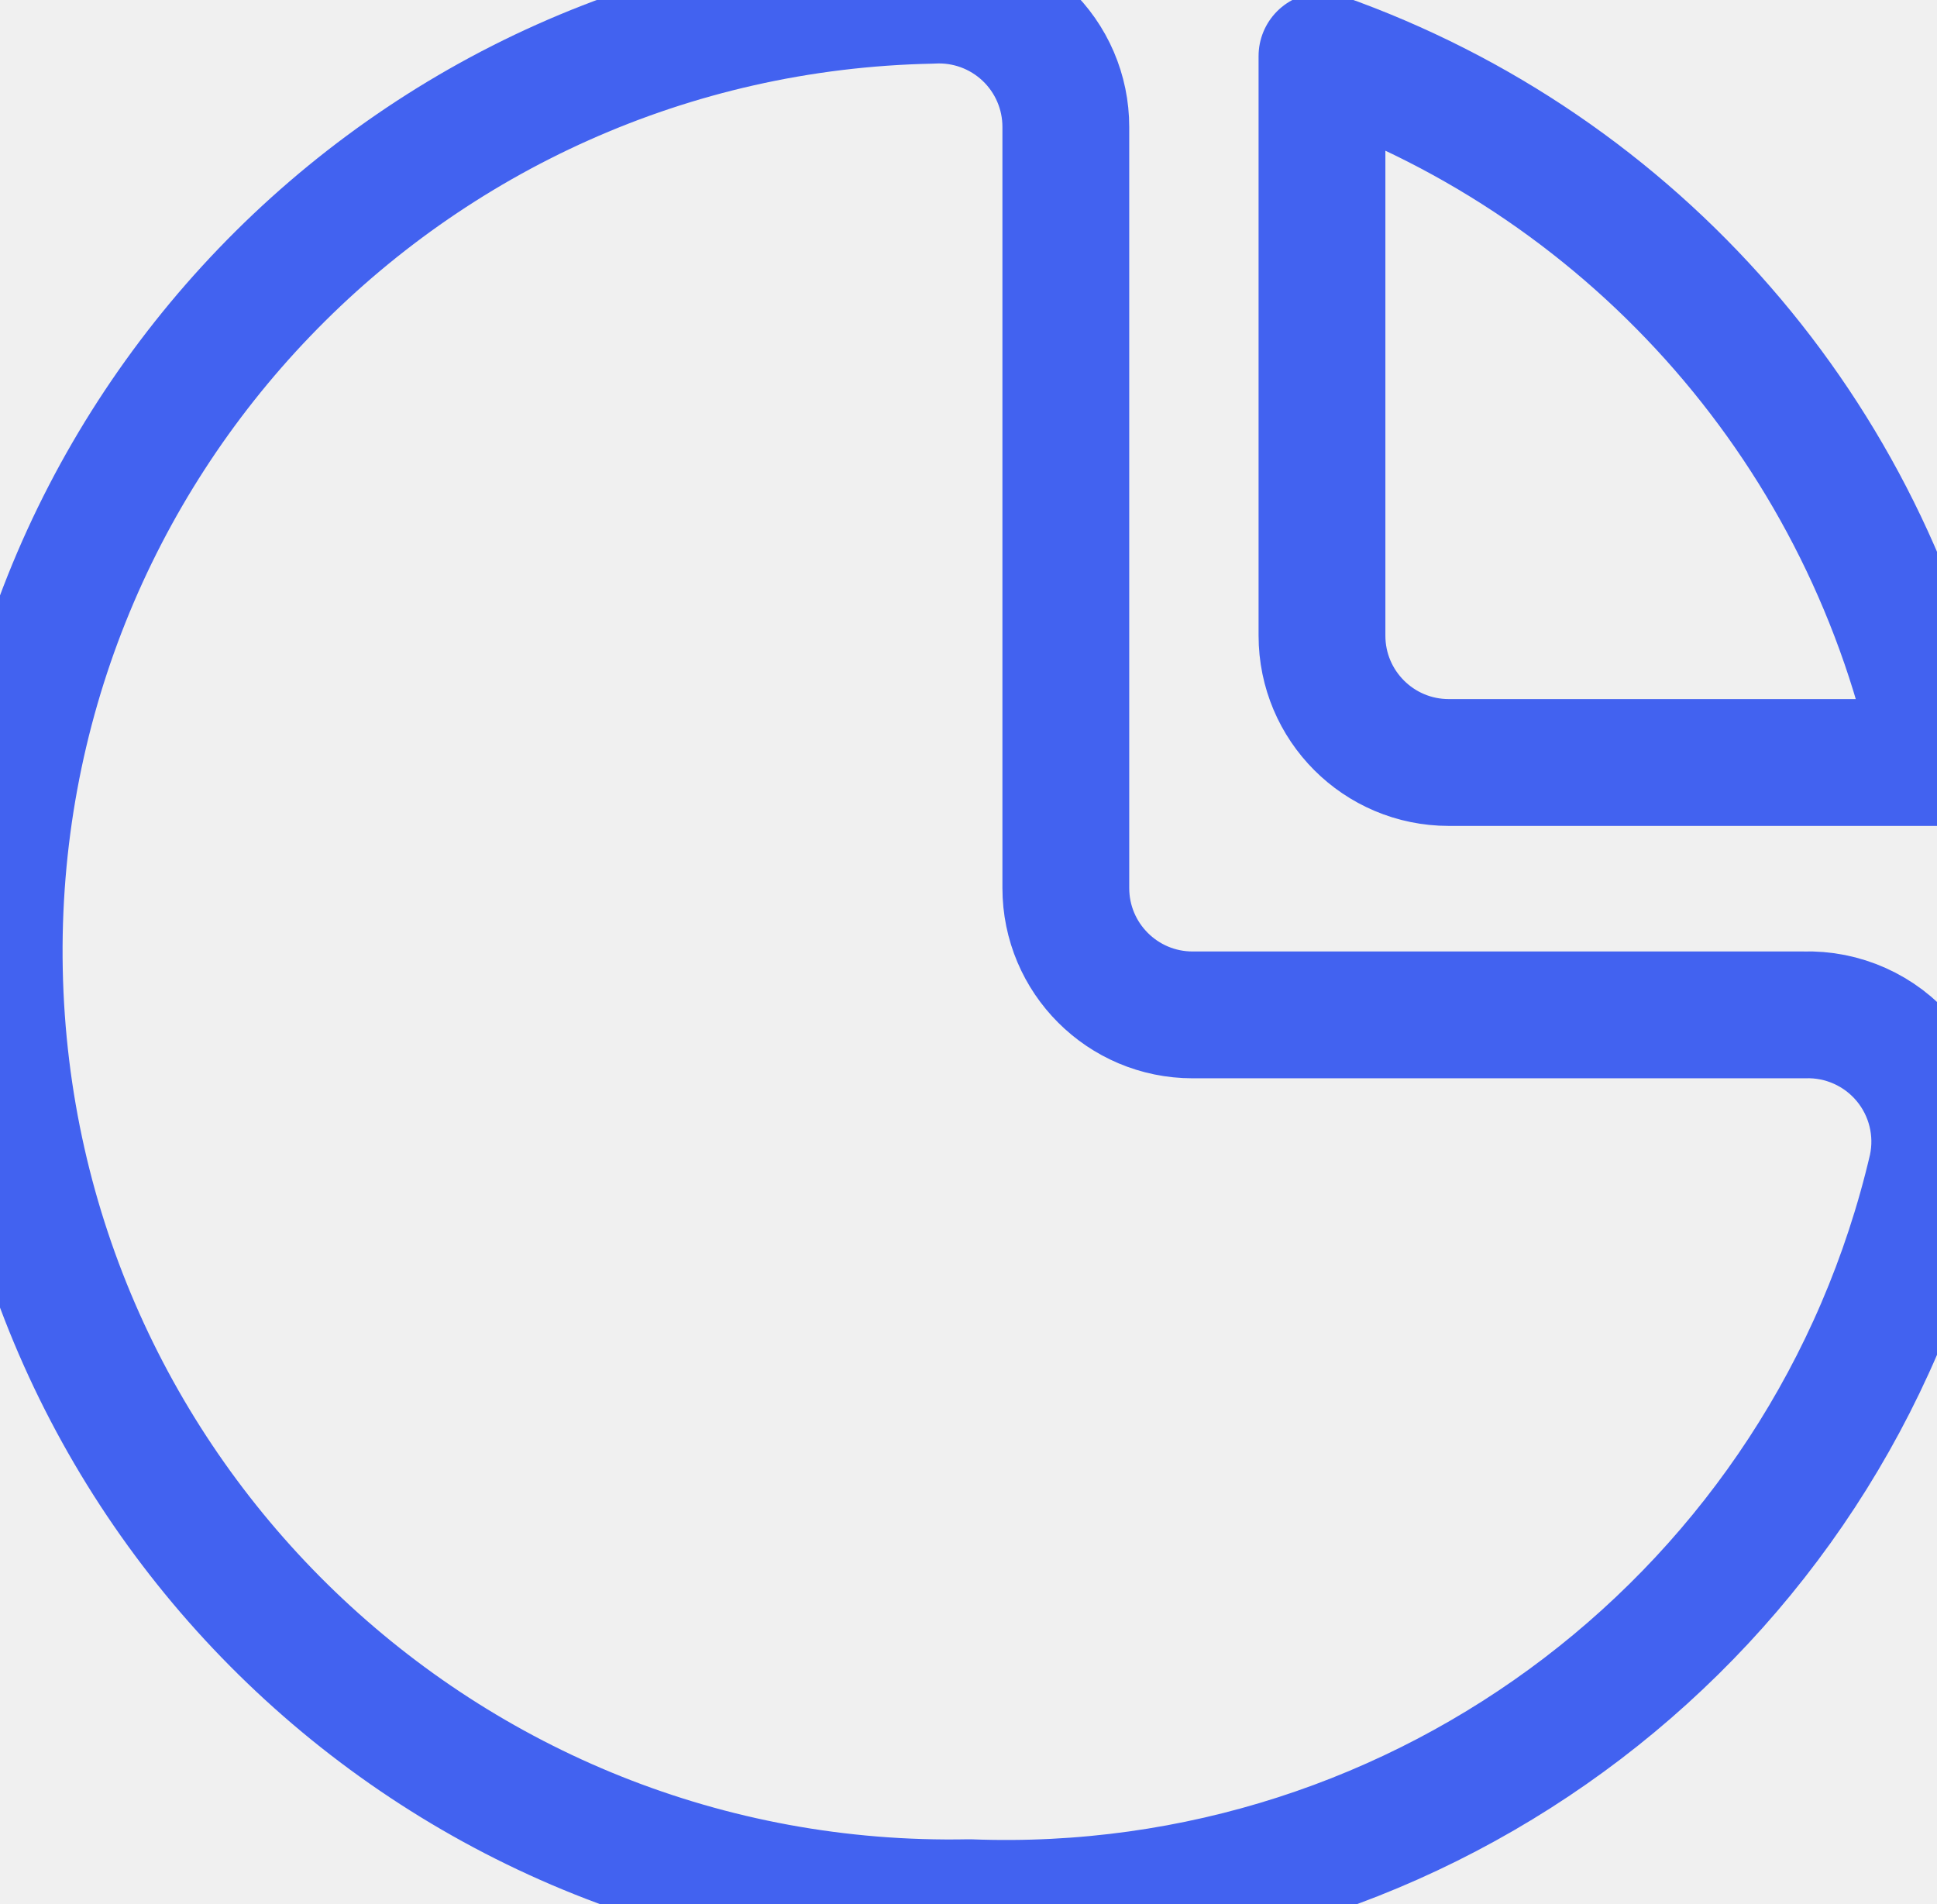
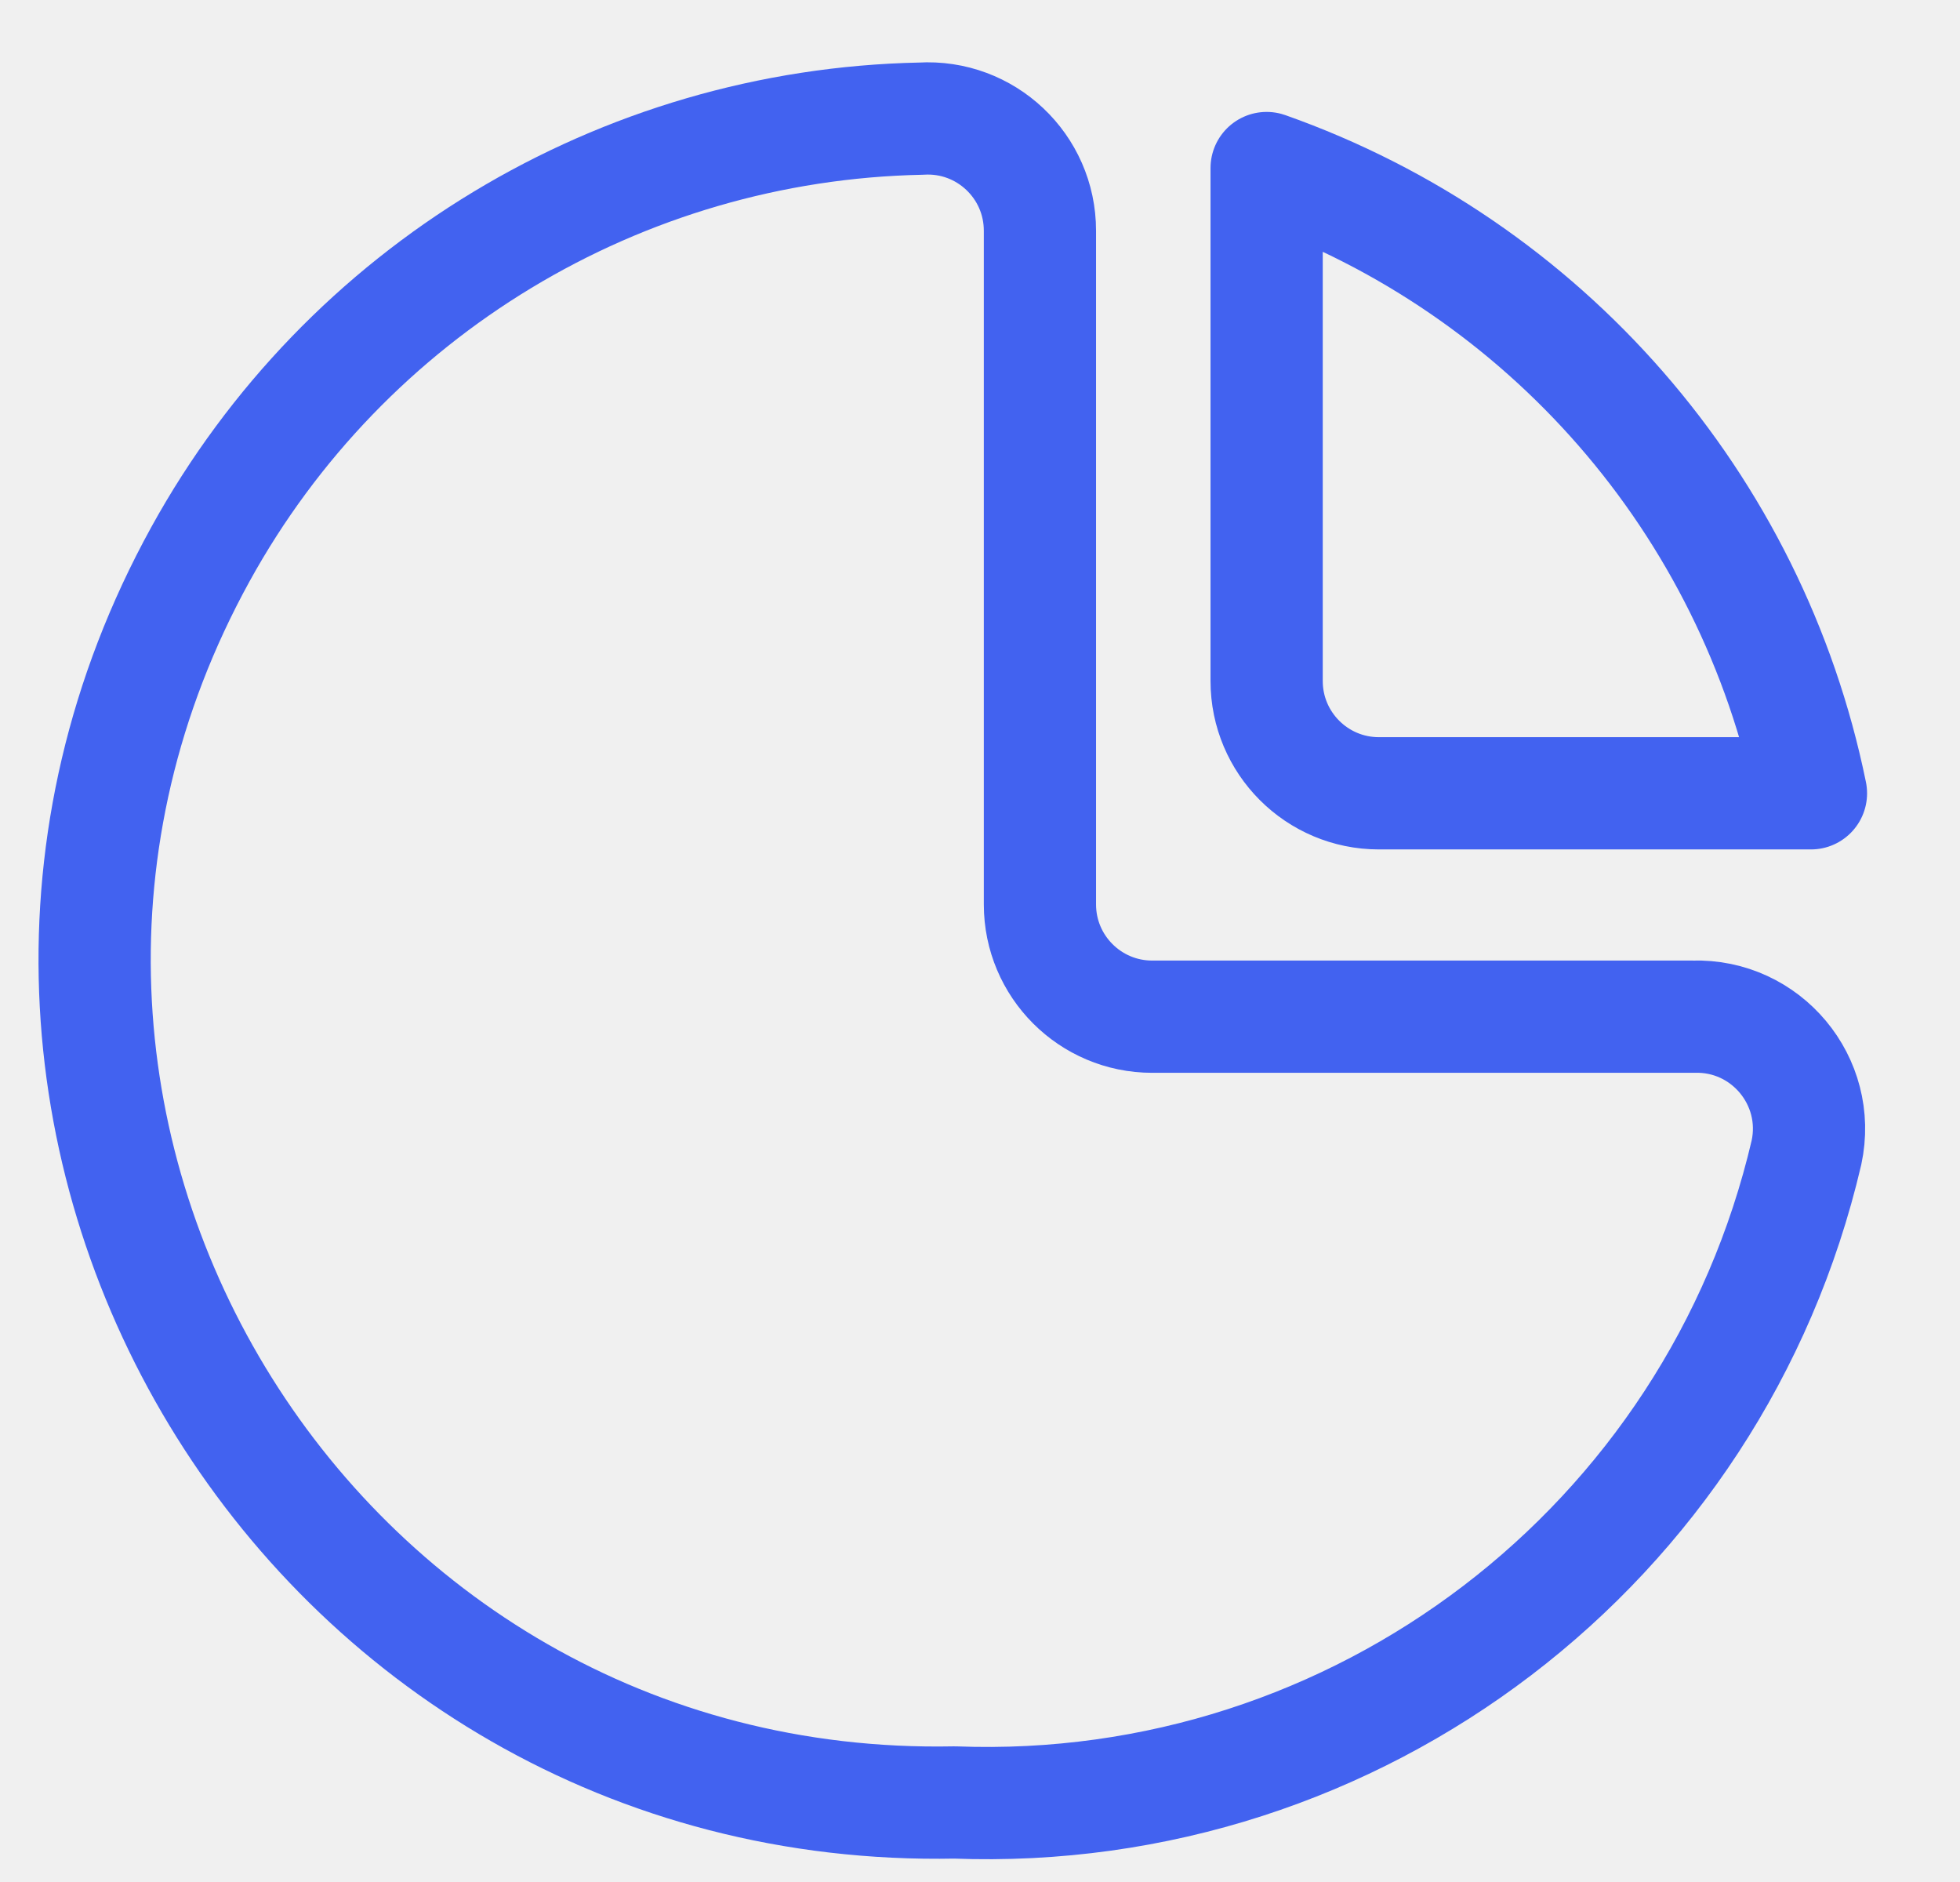
- <svg xmlns="http://www.w3.org/2000/svg" viewBox="32.075 272.488 15.275 15.007" width="15.275px" height="15.007px">
+ <svg xmlns="http://www.w3.org/2000/svg" viewBox="-52.786 287.433 17.464 16.765" width="17.464px" height="16.765px" style="enable-background:new 0 0 400 1000;">
  <defs>
-     <style>.cls-1,.cls-100,.cls-101,.cls-103,.cls-104,.cls-109,.cls-117,.cls-118,.cls-126,.cls-133,.cls-134,.cls-137,.cls-149,.cls-152,.cls-153,.cls-154,.cls-156,.cls-157,.cls-158,.cls-165,.cls-17,.cls-18,.cls-19,.cls-20,.cls-22,.cls-23,.cls-27,.cls-28,.cls-29,.cls-3,.cls-30,.cls-31,.cls-37,.cls-38,.cls-4,.cls-40,.cls-41,.cls-42,.cls-45,.cls-46,.cls-47,.cls-5,.cls-66,.cls-67,.cls-68,.cls-7,.cls-83,.cls-87,.cls-9,.cls-92,.cls-93,.cls-97,.cls-99{fill:none;}.cls-127,.cls-166,.cls-2,.cls-33,.cls-91{fill:#4262F0;}.cls-100,.cls-11,.cls-125,.cls-127,.cls-134,.cls-137,.cls-138,.cls-148,.cls-166,.cls-2,.cls-40,.cls-41,.cls-87,.cls-91{stroke:#4262F0;}.cls-10,.cls-100,.cls-101,.cls-103,.cls-104,.cls-107,.cls-109,.cls-11,.cls-12,.cls-126,.cls-13,.cls-132,.cls-148,.cls-157,.cls-158,.cls-16,.cls-166,.cls-171,.cls-19,.cls-2,.cls-20,.cls-27,.cls-28,.cls-29,.cls-37,.cls-38,.cls-4,.cls-41,.cls-43,.cls-44,.cls-45,.cls-66,.cls-67,.cls-68,.cls-7,.cls-81,.cls-84,.cls-85,.cls-87,.cls-92,.cls-93,.cls-94,.cls-95,.cls-96,.cls-99{stroke-miterlimit:10;}.cls-110,.cls-133,.cls-153,.cls-27,.cls-3,.cls-84{stroke:#fff;}.cls-103,.cls-104,.cls-105,.cls-107,.cls-108,.cls-110,.cls-117,.cls-118,.cls-119,.cls-120,.cls-121,.cls-122,.cls-123,.cls-124,.cls-125,.cls-127,.cls-128,.cls-129,.cls-133,.cls-135,.cls-136,.cls-137,.cls-138,.cls-149,.cls-150,.cls-152,.cls-153,.cls-154,.cls-155,.cls-156,.cls-158,.cls-159,.cls-17,.cls-18,.cls-19,.cls-20,.cls-22,.cls-24,.cls-25,.cls-27,.cls-29,.cls-3,.cls-31,.cls-37,.cls-39,.cls-40,.cls-41,.cls-42,.cls-46,.cls-5,.cls-64,.cls-66,.cls-68,.cls-7,.cls-83,.cls-85,.cls-88,.cls-89,.cls-90,.cls-91,.cls-92,.cls-93,.cls-96,.cls-97,.cls-99{stroke-linecap:round;}.cls-105,.cls-108,.cls-110,.cls-117,.cls-118,.cls-119,.cls-120,.cls-121,.cls-122,.cls-123,.cls-124,.cls-125,.cls-127,.cls-128,.cls-129,.cls-133,.cls-134,.cls-135,.cls-136,.cls-137,.cls-138,.cls-149,.cls-150,.cls-153,.cls-154,.cls-155,.cls-159,.cls-165,.cls-17,.cls-18,.cls-22,.cls-23,.cls-24,.cls-25,.cls-3,.cls-30,.cls-31,.cls-35,.cls-39,.cls-40,.cls-42,.cls-46,.cls-47,.cls-5,.cls-64,.cls-83,.cls-88,.cls-89,.cls-90,.cls-91,.cls-97{stroke-linejoin:round;}.cls-10,.cls-108,.cls-150,.cls-154,.cls-157,.cls-158,.cls-16,.cls-23,.cls-25,.cls-28,.cls-29,.cls-30,.cls-31,.cls-35,.cls-39,.cls-4,.cls-47,.cls-5,.cls-7,.cls-85{stroke:#4262F0;}.cls-24,.cls-6{fill:#7c869c;}.cls-108,.cls-150,.cls-16,.cls-163,.cls-25,.cls-8,.cls-85{fill:#4262F0;}.cls-148,.cls-21,.cls-86,.cls-9{opacity:0;}.cls-10,.cls-11,.cls-110,.cls-111,.cls-12,.cls-135,.cls-136,.cls-138,.cls-14,.cls-148,.cls-161,.cls-21,.cls-35,.cls-39,.cls-44,.cls-64,.cls-84,.cls-86,.cls-88,.cls-94{fill:#fff;}.cls-101,.cls-12,.cls-13,.cls-159,.cls-17,.cls-19,.cls-42,.cls-67,.cls-68,.cls-88,.cls-89{stroke:#31b491;}.cls-13,.cls-15,.cls-159,.cls-89{fill:#31b491;}.cls-100,.cls-103,.cls-104,.cls-105,.cls-159,.cls-17,.cls-18,.cls-28,.cls-29,.cls-30,.cls-31,.cls-67,.cls-68,.cls-93,.cls-95,.cls-96{stroke-width:2px;}.cls-18,.cls-45,.cls-46,.cls-81,.cls-92,.cls-93{stroke:#f07d42;}.cls-156,.cls-165,.cls-171,.cls-20,.cls-38,.cls-43,.cls-83,.cls-94{stroke:#ec4243;}.cls-107,.cls-132,.cls-22,.cls-90,.cls-99{stroke:#1f2229;}.cls-23{stroke-linecap:square;}.cls-24,.cls-64{stroke:#7c869c;}.cls-171,.cls-26,.cls-43{fill:#ec4243;}.cls-32,.cls-81{fill:#f07d42;}.cls-105,.cls-120,.cls-34{fill:#99a1b2;}.cls-36{clip-path:url(#clip-path);}.cls-104,.cls-37,.cls-44{stroke:#d3d7de;}.cls-48{fill:#ec1c24;}.cls-49{fill:#0057a7;}.cls-50{fill:#006838;}.cls-51{fill:#f48120;}.cls-52{fill:url(#linear-gradient);}.cls-53{fill:url(#linear-gradient-2);}.cls-54{fill:url(#linear-gradient-3);}.cls-55{fill:url(#linear-gradient-4);}.cls-56{fill:url(#linear-gradient-5);}.cls-57{fill:url(#linear-gradient-6);}.cls-58{fill:url(#linear-gradient-7);}.cls-59{fill:url(#linear-gradient-8);}.cls-60{fill:url(#linear-gradient-9);}.cls-61{fill:url(#linear-gradient-10);}.cls-62{fill:url(#linear-gradient-11);}.cls-63{fill:url(#linear-gradient-12);}.cls-65{clip-path:url(#clip-path-2);}.cls-103,.cls-105,.cls-117,.cls-120,.cls-66{stroke:#99a1b2;}.cls-69{fill:#e64a19;}.cls-70{fill:#5a2479;}.cls-71{fill:#8034ad;}.cls-72{fill:#f2f2f2;}.cls-73{fill:#f14336;}.cls-74{fill:#d32e2a;}.cls-75{fill:#ffd15c;}.cls-76{fill:#f8b64c;}.cls-77{fill:#40596b;}.cls-78{fill:#cdd6e0;}.cls-79{fill:#ff7058;}.cls-80{fill:#b8642f;}.cls-82{fill:#d3d7de;}.cls-111,.cls-86{fill-opacity:0;}.cls-107,.cls-132,.cls-90{fill:#1f2229;}.cls-132,.cls-90{opacity:0.6;}.cls-155,.cls-95,.cls-96{fill:#636c83;}.cls-135,.cls-136,.cls-155,.cls-95,.cls-96{stroke:#636c83;}.cls-97{stroke:#892320;}.cls-98{fill:#e9b449;}.cls-102{fill:#337eff;}.cls-106{clip-path:url(#clip-path-3);}.cls-107{opacity:0.4;}.cls-108,.cls-127{stroke-width:0.5px;}.cls-109{stroke:#000;}.cls-112{fill:#e2e4e9;}.cls-113,.cls-119,.cls-121{fill:#c5c9d3;}.cls-114,.cls-124,.cls-125{fill:#5a76f2;}.cls-115,.cls-122{fill:#899df5;}.cls-116,.cls-123{fill:#b8c4f9;}.cls-118,.cls-124{stroke:#5a76f2;}.cls-119{stroke:#bdbdbd;}.cls-121{stroke:#c5c9d3;}.cls-122{stroke:#899df5;}.cls-123{stroke:#b8c4f9;}.cls-126{stroke:#757575;}.cls-128{fill:#2b4eee;stroke:#2b4eee;}.cls-129{fill:#133bec;stroke:#133bec;}.cls-130{fill:#6442f0;}.cls-131{fill:#295394;}.cls-133{stroke-width:4px;}.cls-136,.cls-137,.cls-149,.cls-150,.cls-152,.cls-153,.cls-154,.cls-155,.cls-156,.cls-157,.cls-158{stroke-width:1.5px;}.cls-139{fill:url(#linear-gradient-13);}.cls-140{fill:url(#linear-gradient-14);}.cls-141{fill:url(#linear-gradient-15);}.cls-142{fill:url(#linear-gradient-16);}.cls-143{fill:url(#linear-gradient-17);}.cls-144{fill:url(#linear-gradient-18);}.cls-145{fill:url(#linear-gradient-19);}.cls-146{fill:#2680eb;}.cls-147{fill:red;}.cls-148,.cls-166,.cls-171{stroke-width:0;}.cls-149,.cls-152{stroke:#424857;}.cls-151{fill:#424857;}.cls-160{fill:url(#linear-gradient-20);}.cls-161,.cls-163{fill-rule:evenodd;}.cls-162{fill:#0077b5;}.cls-164{fill:url(#linear-gradient-21);}.cls-167{fill:#1ab6ff;}.cls-168{fill:#207245;}.cls-169{fill:#cb4424;}.cls-170{fill:#c50606;}</style>
+     <style>.cls-1,.cls-100,.cls-101,.cls-103,.cls-104,.cls-109,.cls-117,.cls-118,.cls-126,.cls-133,.cls-134,.cls-137,.cls-149,.cls-152,.cls-153,.cls-154,.cls-156,.cls-157,.cls-158,.cls-165,.cls-17,.cls-18,.cls-19,.cls-20,.cls-22,.cls-23,.cls-27,.cls-28,.cls-29,.cls-3,.cls-30,.cls-31,.cls-37,.cls-38,.cls-4,.cls-40,.cls-41,.cls-42,.cls-45,.cls-46,.cls-47,.cls-5,.cls-66,.cls-67,.cls-68,.cls-7,.cls-83,.cls-87,.cls-9,.cls-92,.cls-93,.cls-97,.cls-99{fill:none;}.cls-127,.cls-166,.cls-2,.cls-33,.cls-91{fill:#4262f0;}.cls-100,.cls-11,.cls-125,.cls-127,.cls-134,.cls-137,.cls-138,.cls-148,.cls-166,.cls-2,.cls-40,.cls-41,.cls-87,.cls-91{stroke:#4262f0;}.cls-10,.cls-100,.cls-101,.cls-103,.cls-104,.cls-107,.cls-109,.cls-11,.cls-12,.cls-126,.cls-13,.cls-132,.cls-148,.cls-157,.cls-158,.cls-16,.cls-166,.cls-171,.cls-19,.cls-2,.cls-20,.cls-27,.cls-28,.cls-29,.cls-37,.cls-38,.cls-4,.cls-41,.cls-43,.cls-44,.cls-45,.cls-66,.cls-67,.cls-68,.cls-7,.cls-81,.cls-84,.cls-85,.cls-87,.cls-92,.cls-93,.cls-94,.cls-95,.cls-96,.cls-99{stroke-miterlimit:10;}.cls-110,.cls-133,.cls-153,.cls-27,.cls-3,.cls-84{stroke:#fff;}.cls-103,.cls-104,.cls-105,.cls-107,.cls-108,.cls-110,.cls-117,.cls-118,.cls-119,.cls-120,.cls-121,.cls-122,.cls-123,.cls-124,.cls-125,.cls-127,.cls-128,.cls-129,.cls-133,.cls-135,.cls-136,.cls-137,.cls-138,.cls-149,.cls-150,.cls-152,.cls-153,.cls-154,.cls-155,.cls-156,.cls-158,.cls-159,.cls-17,.cls-18,.cls-19,.cls-20,.cls-22,.cls-24,.cls-25,.cls-27,.cls-29,.cls-3,.cls-31,.cls-37,.cls-39,.cls-40,.cls-41,.cls-42,.cls-46,.cls-5,.cls-64,.cls-66,.cls-68,.cls-7,.cls-83,.cls-85,.cls-88,.cls-89,.cls-90,.cls-91,.cls-92,.cls-93,.cls-96,.cls-97,.cls-99{stroke-linecap:round;}.cls-105,.cls-108,.cls-110,.cls-117,.cls-118,.cls-119,.cls-120,.cls-121,.cls-122,.cls-123,.cls-124,.cls-125,.cls-127,.cls-128,.cls-129,.cls-133,.cls-134,.cls-135,.cls-136,.cls-137,.cls-138,.cls-149,.cls-150,.cls-153,.cls-154,.cls-155,.cls-159,.cls-165,.cls-17,.cls-18,.cls-22,.cls-23,.cls-24,.cls-25,.cls-3,.cls-30,.cls-31,.cls-35,.cls-39,.cls-40,.cls-42,.cls-46,.cls-47,.cls-5,.cls-64,.cls-83,.cls-88,.cls-89,.cls-90,.cls-91,.cls-97{stroke-linejoin:round;}.cls-10,.cls-108,.cls-150,.cls-154,.cls-157,.cls-158,.cls-16,.cls-23,.cls-25,.cls-28,.cls-29,.cls-30,.cls-31,.cls-35,.cls-39,.cls-4,.cls-47,.cls-5,.cls-7,.cls-85{stroke:#586074;}.cls-24,.cls-6{fill:#7c869c;}.cls-108,.cls-150,.cls-16,.cls-163,.cls-25,.cls-8,.cls-85{fill:#586074;}.cls-148,.cls-21,.cls-86,.cls-9{opacity:0;}.cls-10,.cls-11,.cls-110,.cls-111,.cls-12,.cls-135,.cls-136,.cls-138,.cls-14,.cls-148,.cls-161,.cls-21,.cls-35,.cls-39,.cls-44,.cls-64,.cls-84,.cls-86,.cls-88,.cls-94{fill:#fff;}.cls-101,.cls-12,.cls-13,.cls-159,.cls-17,.cls-19,.cls-42,.cls-67,.cls-68,.cls-88,.cls-89{stroke:#31b491;}.cls-13,.cls-15,.cls-159,.cls-89{fill:#31b491;}.cls-100,.cls-103,.cls-104,.cls-105,.cls-159,.cls-17,.cls-18,.cls-28,.cls-29,.cls-30,.cls-31,.cls-67,.cls-68,.cls-93,.cls-95,.cls-96{stroke-width:2px;}.cls-18,.cls-45,.cls-46,.cls-81,.cls-92,.cls-93{stroke:#f07d42;}.cls-156,.cls-165,.cls-171,.cls-20,.cls-38,.cls-43,.cls-83,.cls-94{stroke:#ec4243;}.cls-107,.cls-132,.cls-22,.cls-90,.cls-99{stroke:#1f2229;}.cls-23{stroke-linecap:square;}.cls-24,.cls-64{stroke:#7c869c;}.cls-171,.cls-26,.cls-43{fill:#ec4243;}.cls-32,.cls-81{fill:#f07d42;}.cls-105,.cls-120,.cls-34{fill:#99a1b2;}.cls-36{clip-path:url(#clip-path);}.cls-104,.cls-37,.cls-44{stroke:#d3d7de;}.cls-48{fill:#ec1c24;}.cls-49{fill:#0057a7;}.cls-50{fill:#006838;}.cls-51{fill:#f48120;}.cls-52{fill:url(#linear-gradient);}.cls-53{fill:url(#linear-gradient-2);}.cls-54{fill:url(#linear-gradient-3);}.cls-55{fill:url(#linear-gradient-4);}.cls-56{fill:url(#linear-gradient-5);}.cls-57{fill:url(#linear-gradient-6);}.cls-58{fill:url(#linear-gradient-7);}.cls-59{fill:url(#linear-gradient-8);}.cls-60{fill:url(#linear-gradient-9);}.cls-61{fill:url(#linear-gradient-10);}.cls-62{fill:url(#linear-gradient-11);}.cls-63{fill:url(#linear-gradient-12);}.cls-65{clip-path:url(#clip-path-2);}.cls-103,.cls-105,.cls-117,.cls-120,.cls-66{stroke:#99a1b2;}.cls-69{fill:#e64a19;}.cls-70{fill:#5a2479;}.cls-71{fill:#8034ad;}.cls-72{fill:#f2f2f2;}.cls-73{fill:#f14336;}.cls-74{fill:#d32e2a;}.cls-75{fill:#ffd15c;}.cls-76{fill:#f8b64c;}.cls-77{fill:#40596b;}.cls-78{fill:#cdd6e0;}.cls-79{fill:#ff7058;}.cls-80{fill:#b8642f;}.cls-82{fill:#d3d7de;}.cls-111,.cls-86{fill-opacity:0;}.cls-107,.cls-132,.cls-90{fill:#1f2229;}.cls-132,.cls-90{opacity:0.6;}.cls-155,.cls-95,.cls-96{fill:#636c83;}.cls-135,.cls-136,.cls-155,.cls-95,.cls-96{stroke:#636c83;}.cls-97{stroke:#892320;}.cls-98{fill:#e9b449;}.cls-102{fill:#337eff;}.cls-106{clip-path:url(#clip-path-3);}.cls-107{opacity:0.4;}.cls-108,.cls-127{stroke-width:0.5px;}.cls-109{stroke:#000;}.cls-112{fill:#e2e4e9;}.cls-113,.cls-119,.cls-121{fill:#c5c9d3;}.cls-114,.cls-124,.cls-125{fill:#5a76f2;}.cls-115,.cls-122{fill:#899df5;}.cls-116,.cls-123{fill:#b8c4f9;}.cls-118,.cls-124{stroke:#5a76f2;}.cls-119{stroke:#bdbdbd;}.cls-121{stroke:#c5c9d3;}.cls-122{stroke:#899df5;}.cls-123{stroke:#b8c4f9;}.cls-126{stroke:#757575;}.cls-128{fill:#2b4eee;stroke:#2b4eee;}.cls-129{fill:#133bec;stroke:#133bec;}.cls-130{fill:#6442f0;}.cls-131{fill:#295394;}.cls-133{stroke-width:4px;}.cls-136,.cls-137,.cls-149,.cls-150,.cls-152,.cls-153,.cls-154,.cls-155,.cls-156,.cls-157,.cls-158{stroke-width:1.5px;}.cls-139{fill:url(#linear-gradient-13);}.cls-140{fill:url(#linear-gradient-14);}.cls-141{fill:url(#linear-gradient-15);}.cls-142{fill:url(#linear-gradient-16);}.cls-143{fill:url(#linear-gradient-17);}.cls-144{fill:url(#linear-gradient-18);}.cls-145{fill:url(#linear-gradient-19);}.cls-146{fill:#2680eb;}.cls-147{fill:red;}.cls-148,.cls-166,.cls-171{stroke-width:0;}.cls-149,.cls-152{stroke:#424857;}.cls-151{fill:#424857;}.cls-160{fill:url(#linear-gradient-20);}.cls-161,.cls-163{fill-rule:evenodd;}.cls-162{fill:#0077b5;}.cls-164{fill:url(#linear-gradient-21);}.cls-167{fill:#1ab6ff;}.cls-168{fill:#207245;}.cls-169{fill:#cb4424;}.cls-170{fill:#c50606;}</style>
  </defs>
-   <path id="Ellipse_2241-3" data-name="Ellipse 2241" class="cls-5" d="M42.5,277.5v-4.57a7.5,7.5,0,0,1,4.85,5.57H43.5A1,1,0,0,1,42.5,277.5Z" />
-   <path id="Ellipse_2241-4" data-name="Ellipse 2241" class="cls-5" d="M47.31,281.7a7.5,7.5,0,0,1-7.59,5.79,7.5,7.5,0,0,1-.3-15,1,1,0,0,1,1.06,1l0,6a1,1,0,0,0,1,1h4.82A1,1,0,0,1,47.31,281.7Z" />
+   <path id="Ellipse_2241-5" data-name="Ellipse 2241" class="cls-40" d="M -41.5 293.5 L -41.5 288.93 C -39.018 289.807 -37.177 291.921 -36.65 294.5 L -40.5 294.5 C -41.052 294.5 -41.5 294.052 -41.5 293.5 Z" />
+   <path id="Ellipse_2241-6" data-name="Ellipse 2241" class="cls-40" d="M -36.69 297.7 C -37.507 301.199 -40.69 303.627 -44.28 303.49 C -50.054 303.605 -53.787 297.428 -51 292.37 C -49.707 290.023 -47.259 288.544 -44.58 288.49 C -44.004 288.455 -43.519 288.913 -43.52 289.49 L -43.52 295.49 C -43.52 296.042 -43.072 296.49 -42.52 296.49 L -37.7 296.49 C -37.05 296.469 -36.553 297.064 -36.69 297.7 Z" />
</svg>
